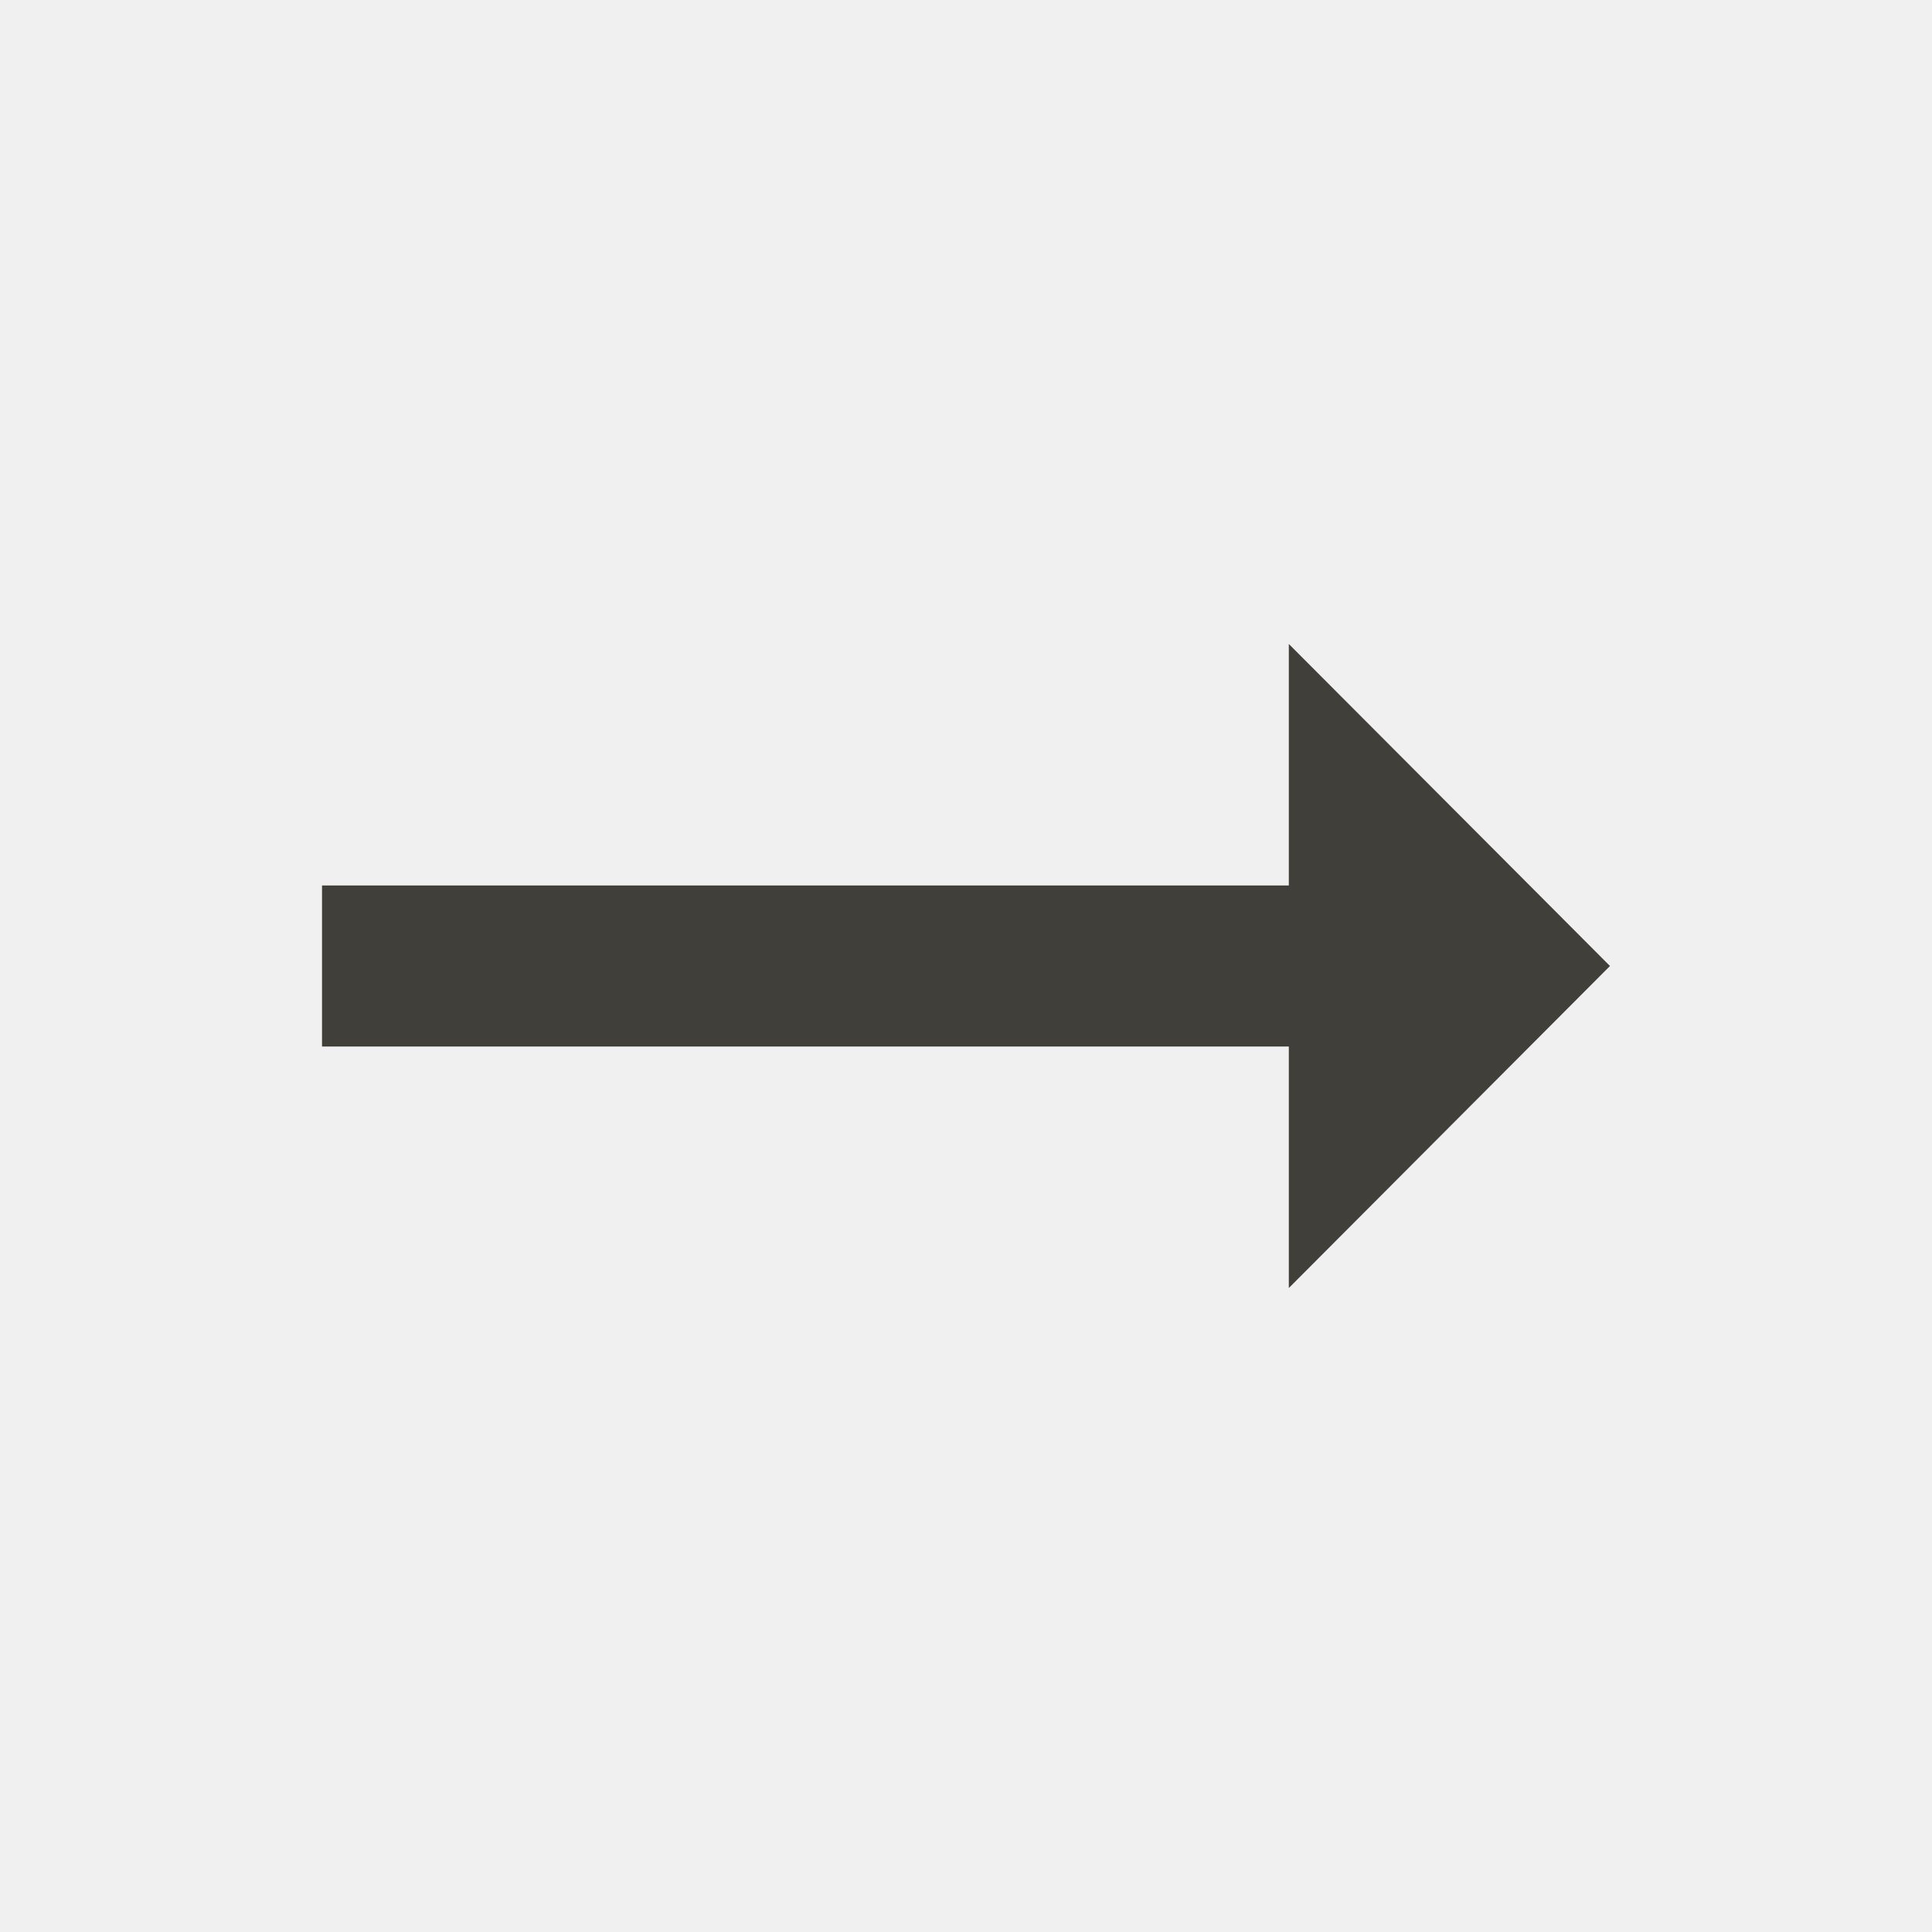
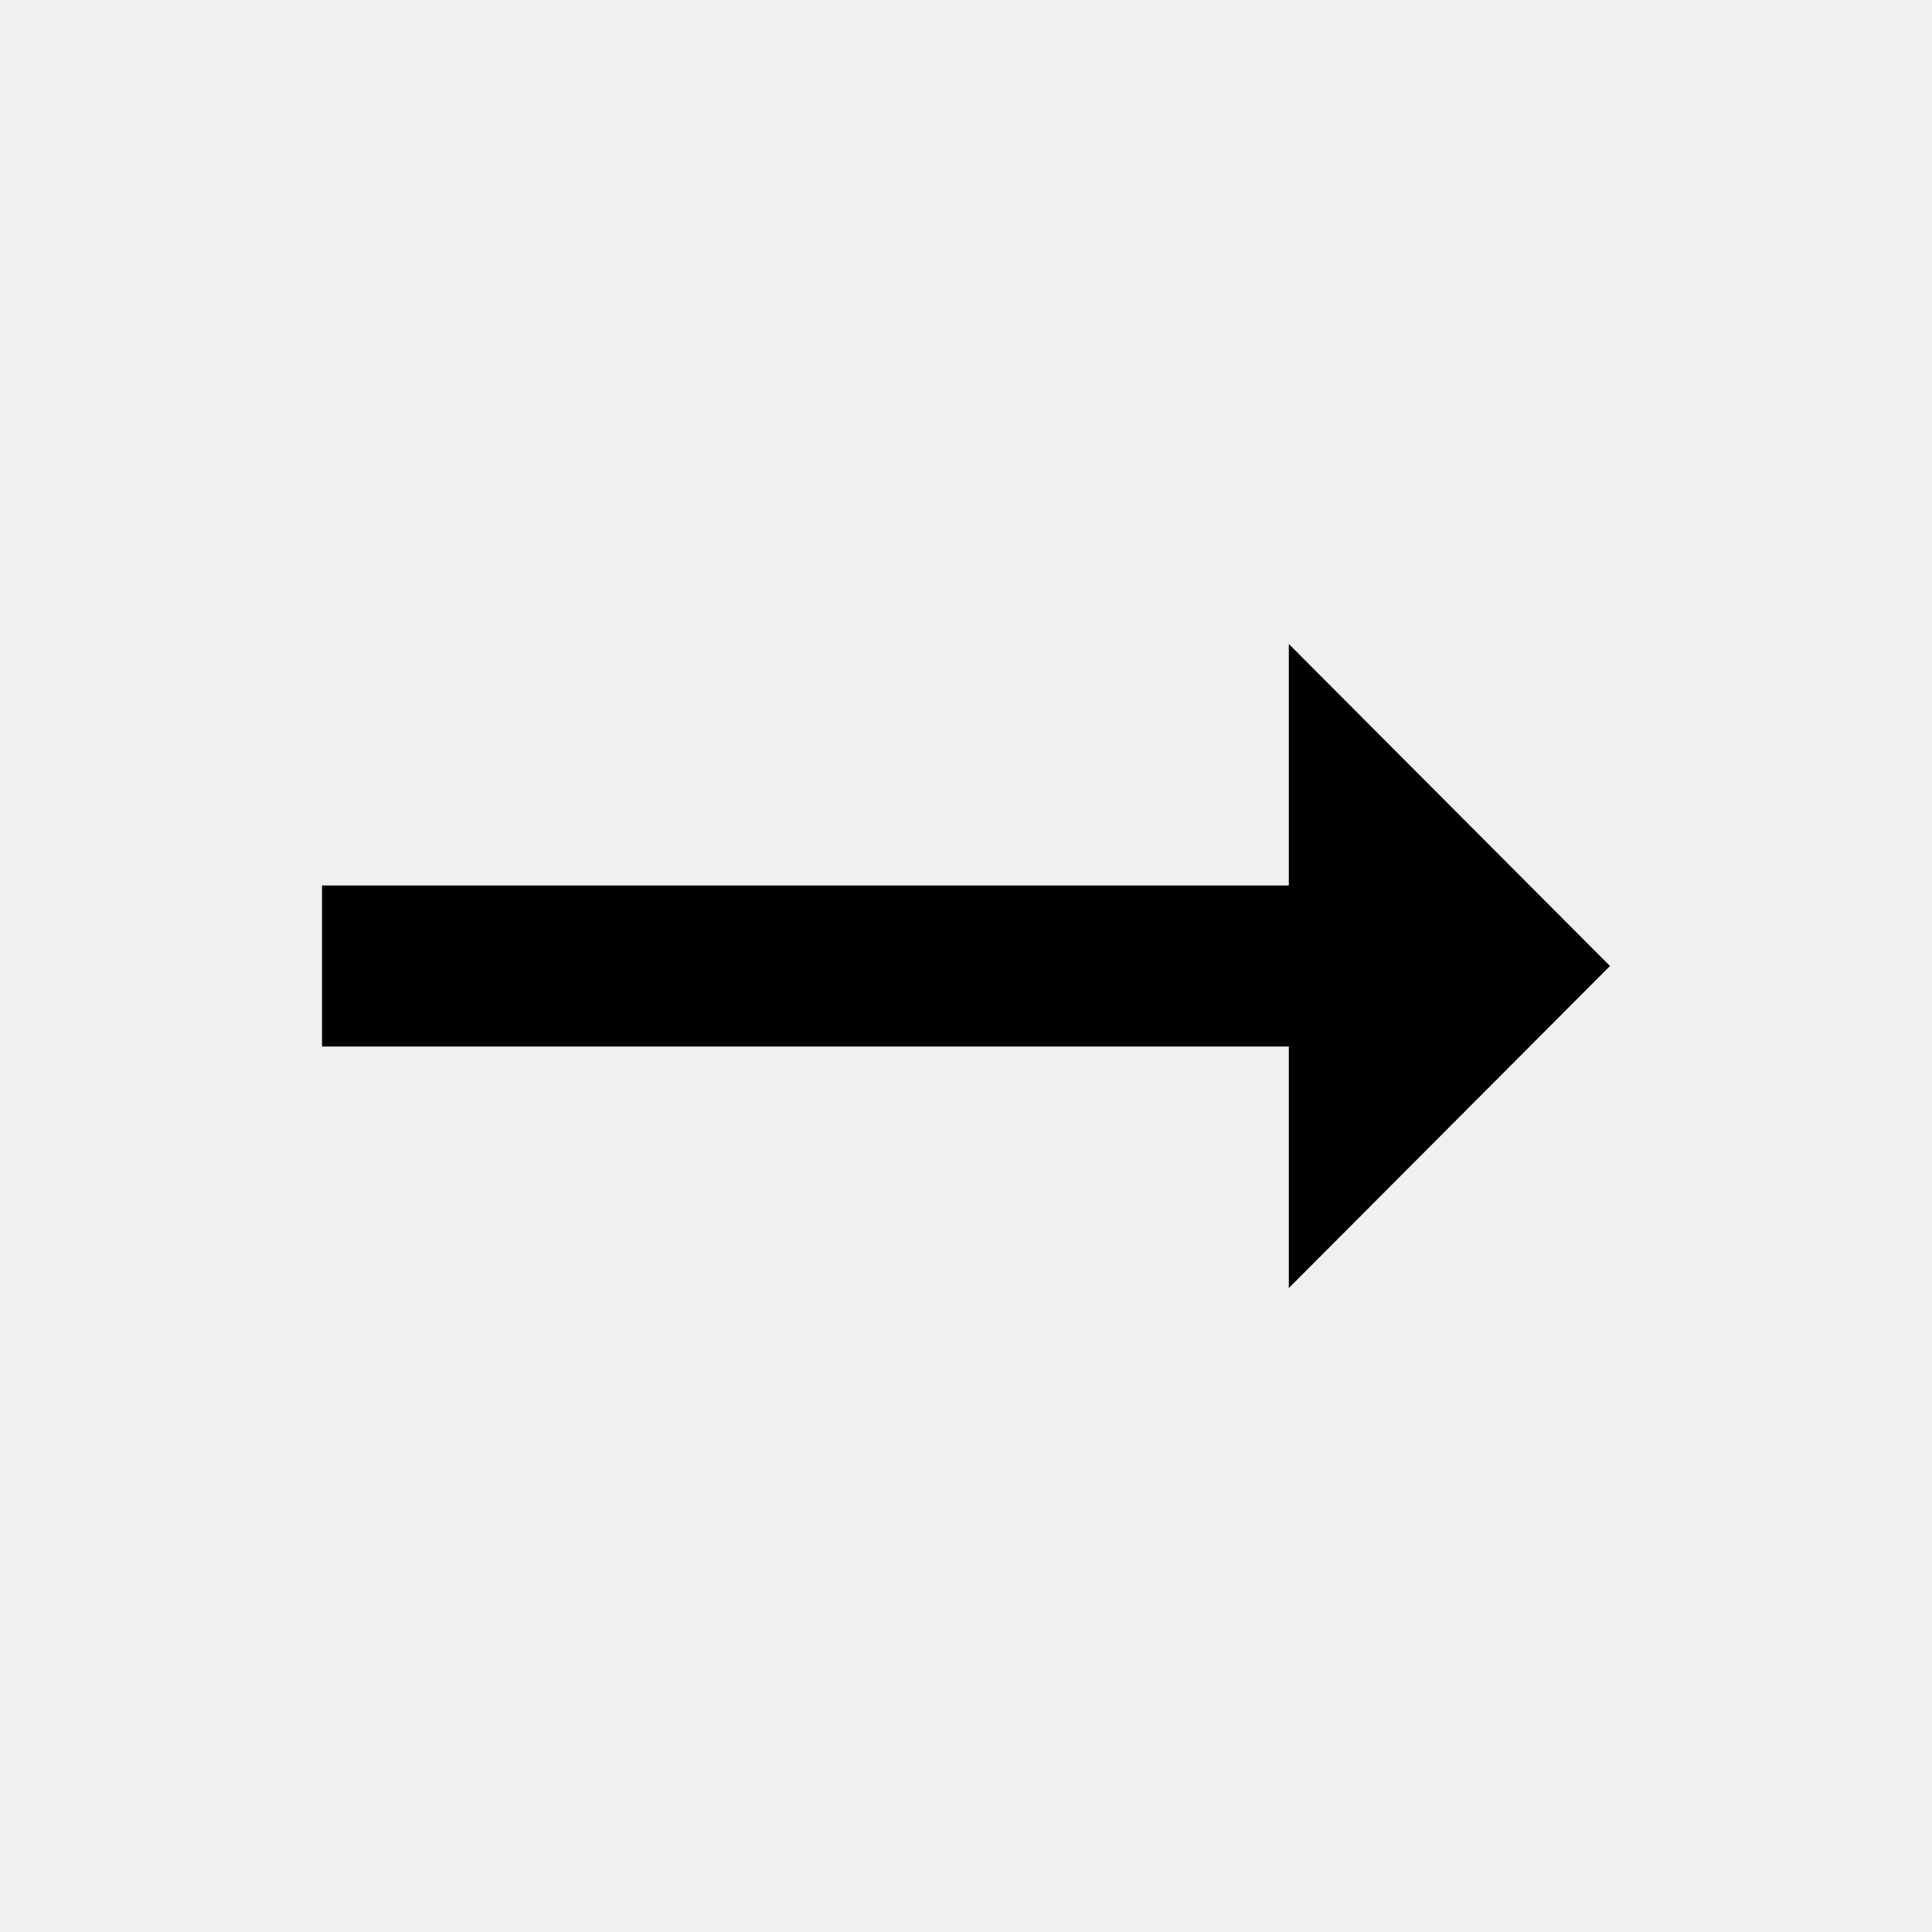
- <svg xmlns="http://www.w3.org/2000/svg" width="22" height="22" viewBox="0 0 22 22" fill="none">
+ <svg xmlns="http://www.w3.org/2000/svg" width="24" height="24" viewBox="0 0 22 22" fill="none">
  <g clip-path="url(#clip0_65_1003)">
-     <path d="M14.676 10.083H3.667V11.917H14.676V14.667L18.333 11L14.676 7.333V10.083Z" fill="#413F39" />
+     <path d="M14.676 10.083H3.667V11.917H14.676V14.667L18.333 11L14.676 7.333V10.083Z" fill="currentColor" />
  </g>
  <defs>
    <clipPath id="clip0_65_1003">
      <rect width="22" height="22" fill="white" />
    </clipPath>
  </defs>
</svg>
